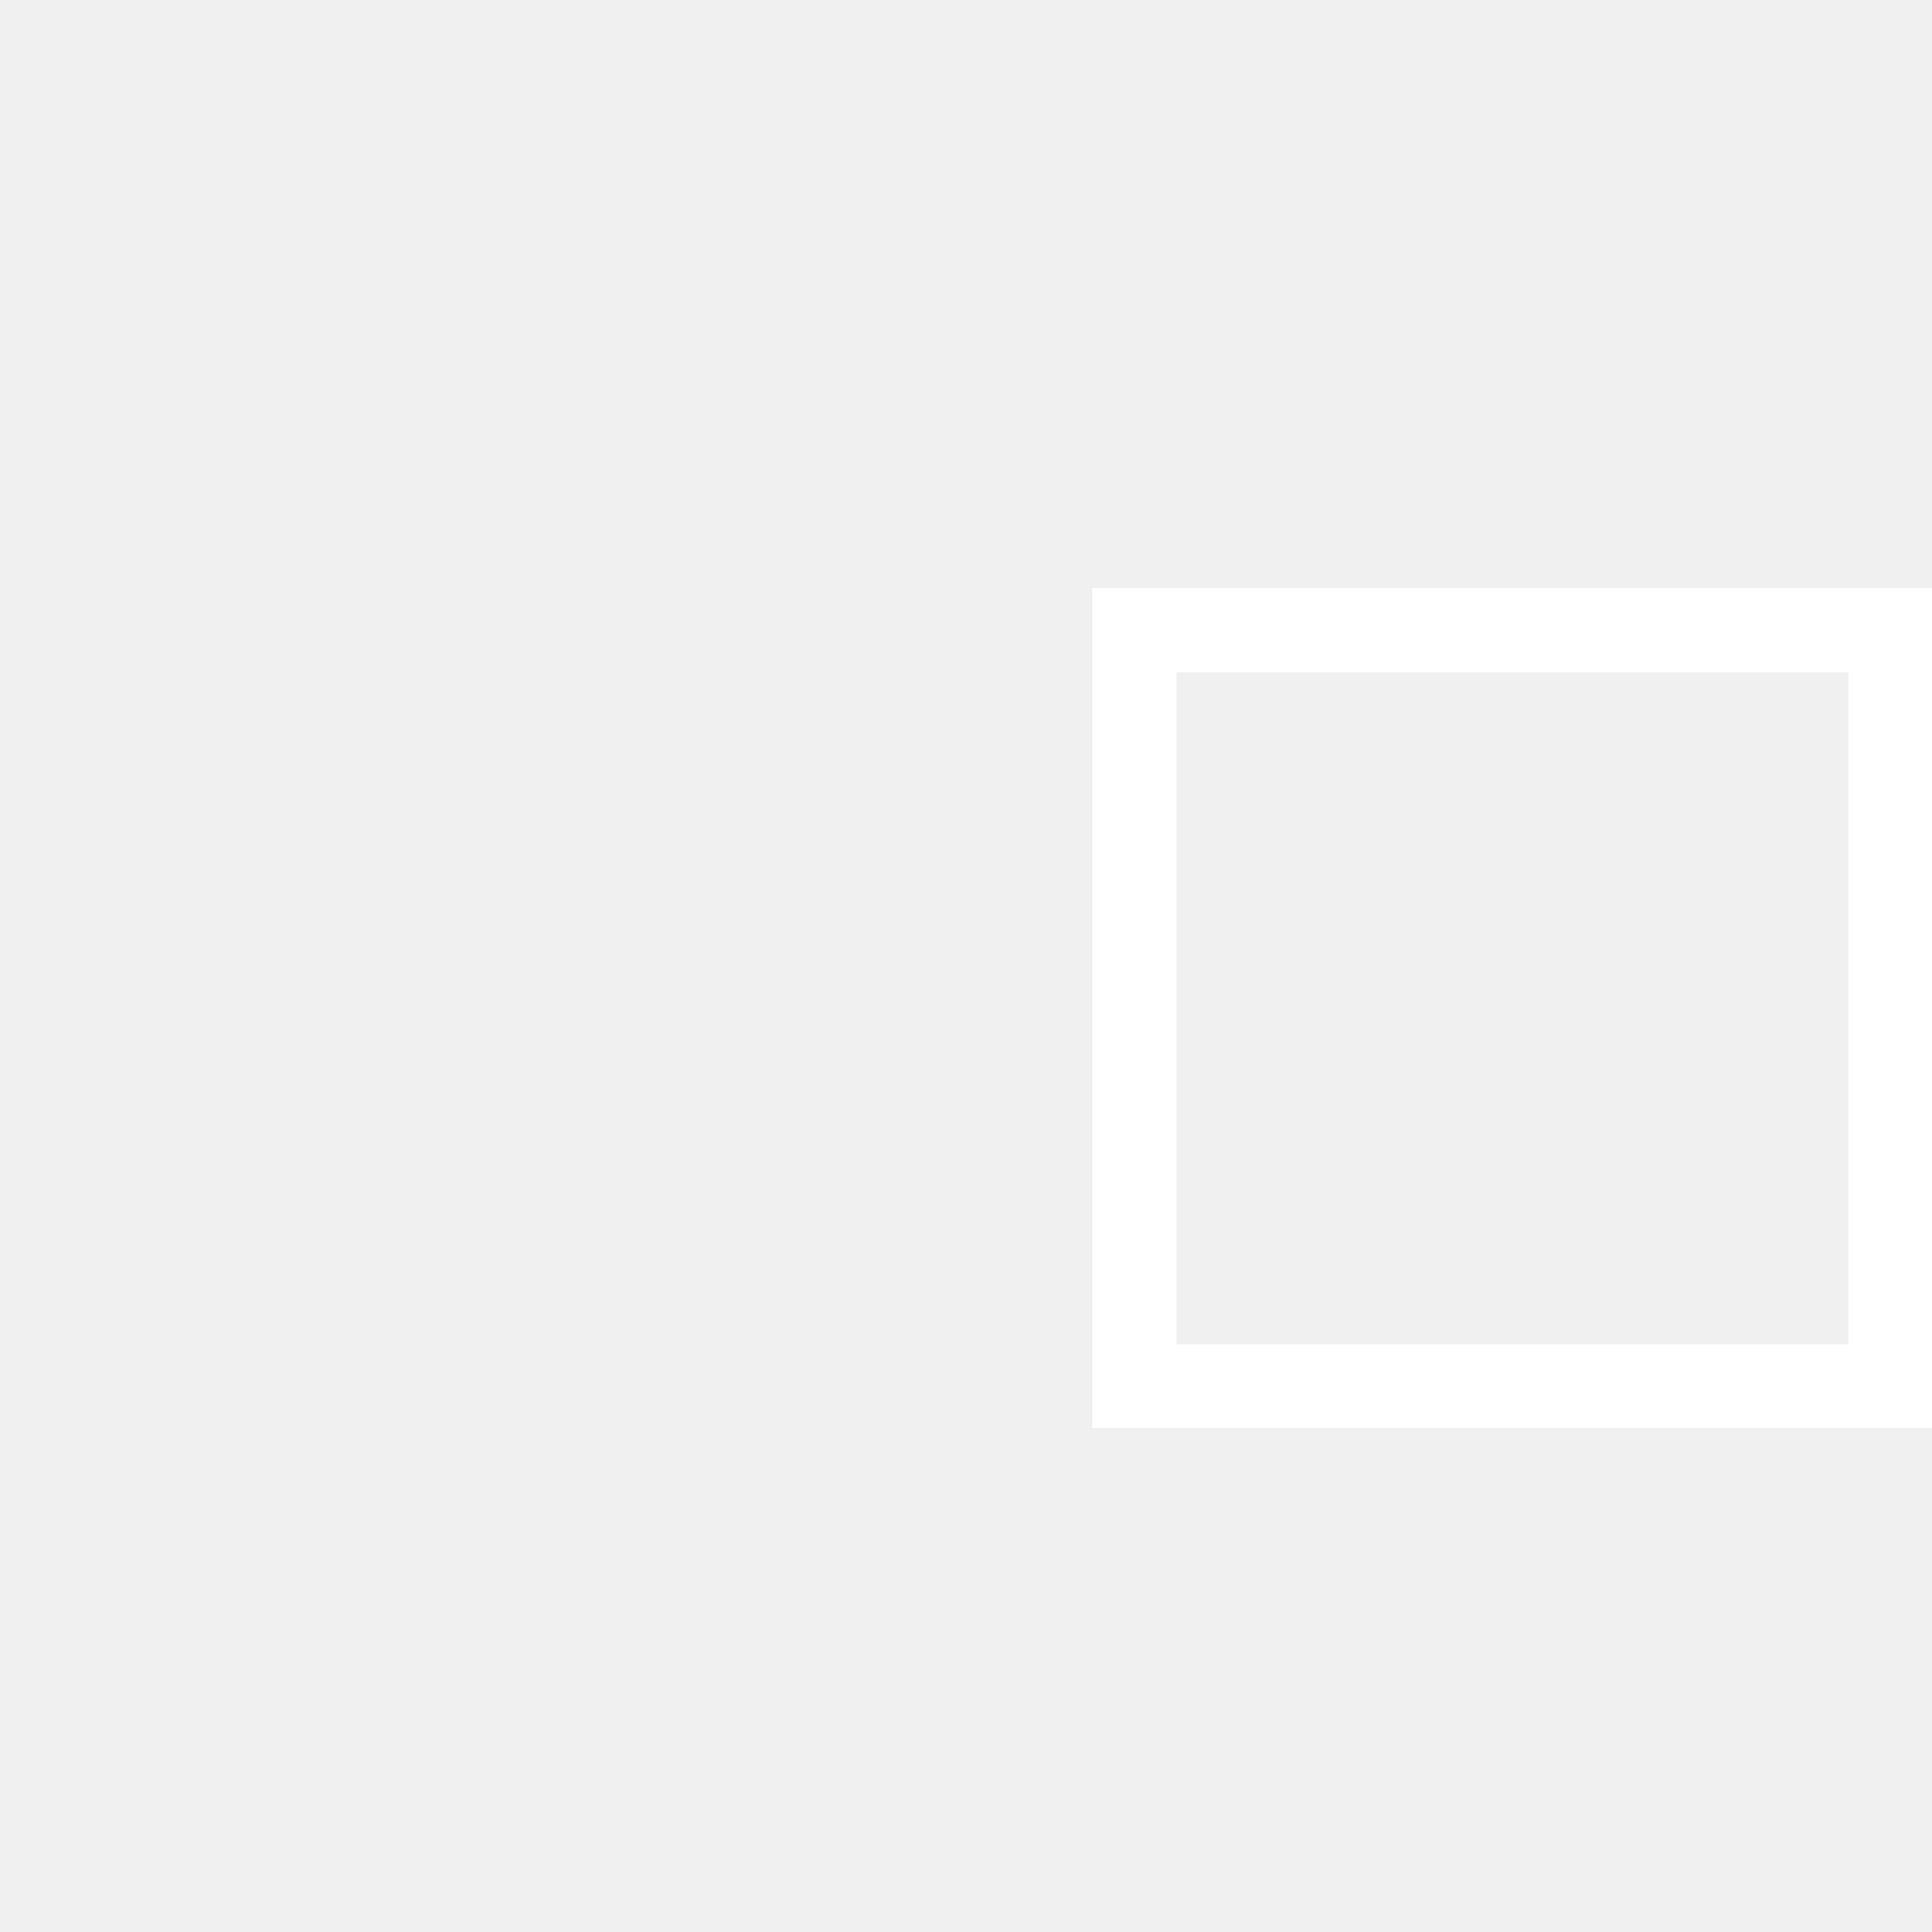
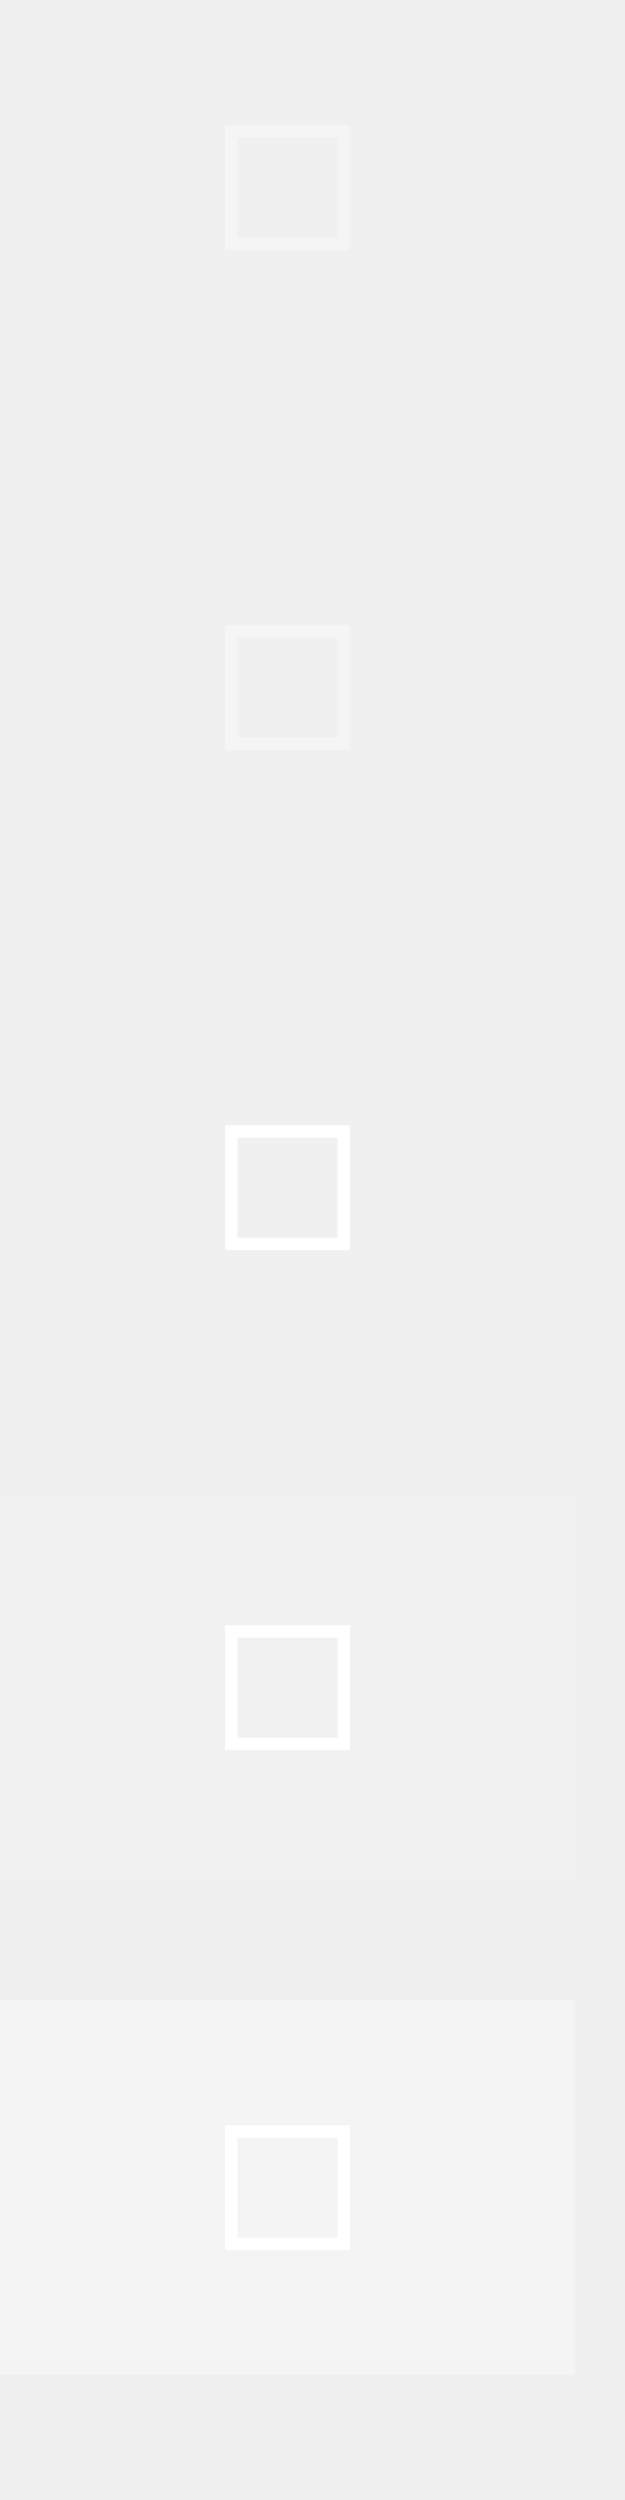
- <svg xmlns="http://www.w3.org/2000/svg" id="svg4306" width="23" height="23" version="1.1" style="enable-background:new">
+ <svg xmlns="http://www.w3.org/2000/svg" id="svg4306" width="50" height="200" version="1.1" style="enable-background:new">
  <defs id="defs22">
    <linearGradient id="fg_color">
      <stop style="stop-color:#d3dae3;stop-opacity:1;" offset="0" id="stop1387" />
    </linearGradient>
    <linearGradient id="selected_fg_color">
      <stop stop-color="#ffffffgit" offset="0" id="stop11" />
    </linearGradient>
  </defs>
-   <g style="opacity:0.35" id="inactive-center" transform="matrix(3.7795,0,0,3.7795,-105.9988,-577.5299)">
+   <g id="pressed-center" transform="matrix(3.7795,0,0,3.7795,-100.9997,-373.5142)">
+     <rect x="26.723" y="141.16" width="12.171" height="7.938" ry="3.7990001e-06" style="opacity:0.25;fill:#ffffff;stroke-width:1.1;paint-order:stroke fill markers" id="rect1011" />
+     <path d="m 31.486,143.81 v 2.646 h 2.646 V 143.81 Z m 0.265,0.265 h 2.117 v 2.117 h -2.117 z" style="fill:#ffffff;fill-opacity:1;paint-order:stroke fill markers" id="path1013" />
+   </g>
+   <g id="hover-center" transform="matrix(3.7795,0,0,3.7795,-100.9997,-413.5142)">
+     <rect x="26.723" y="141.16" width="12.171" height="7.938" ry="3.7990001e-06" style="opacity:0.1;fill:#ffffff;stroke-width:1.1;paint-order:stroke fill markers" id="rect991" />
+     <path d="m 31.486,143.81 v 2.646 h 2.646 V 143.81 Z m 0.265,0.265 h 2.117 v 2.117 h -2.117 z" style="fill:#ffffff;fill-opacity:1;paint-order:stroke fill markers" id="path993" />
+   </g>
+   <g id="active-center" transform="matrix(3.7795,0,0,3.7795,-100.9997,-453.5142)" style="opacity:1">
+     <rect x="26.723" y="141.16" width="12.171" height="7.938" ry="3.7990001e-06" style="opacity:0;stroke-width:0.442;paint-order:stroke fill markers" id="rect971" />
+     <path d="m 31.486,143.81 v 2.646 h 2.646 V 143.81 Z m 0.265,0.265 h 2.117 v 2.117 h -2.117 z" style="fill:#ffffff;fill-opacity:1;paint-order:stroke fill markers" id="path973" />
+   </g>
+   <g transform="matrix(3.7795,0,0,3.7795,-100.9997,-493.5142)" id="deactivated-center" style="opacity:0.35">
+     <rect id="rect878" style="opacity:0;stroke-width:0.442;paint-order:stroke fill markers" ry="3.7990001e-06" height="7.938" width="12.171" y="141.16" x="26.723" />
+     <path id="path880" style="opacity:1;fill:#ffffff;fill-opacity:1;paint-order:stroke fill markers" d="m 31.486,143.806 v 2.646 h 2.646 v -2.646 z m 0.265,0.265 h 2.117 v 2.117 h -2.117 z" />
+   </g>
+   <g style="opacity:0.35" id="inactive-center" transform="matrix(3.7795,0,0,3.7795,-100.9996,-533.5142)">
    <rect x="26.723" y="141.16" width="12.171" height="7.938" ry="3.7990001e-06" style="opacity:0;stroke-width:0.442;paint-order:stroke fill markers" id="rect951" />
    <path d="m 31.486,143.81 v 2.646 h 2.646 V 143.81 Z m 0.265,0.265 h 2.117 v 2.117 h -2.117 z" style="opacity:1;fill:#ffffff;fill-opacity:1;paint-order:stroke fill markers" id="path953" />
  </g>
-   <g id="active-center" transform="matrix(3.7795,0,0,3.7795,-105.9988,-536.5299)" style="opacity:1">
-     <rect x="26.723" y="141.16" width="12.171" height="7.938" ry="3.7990001e-06" style="opacity:0;stroke-width:0.442;paint-order:stroke fill markers" id="rect971" />
-     <path d="m 31.486,143.81 v 2.646 h 2.646 V 143.81 Z m 0.265,0.265 h 2.117 v 2.117 h -2.117 z" style="fill:#ffffff;fill-opacity:1;paint-order:stroke fill markers" id="path973" />
-   </g>
-   <g id="hover-center" transform="matrix(3.7795,0,0,3.7795,-105.9988,-497.5299)">
-     <rect x="26.723" y="141.16" width="12.171" height="7.938" ry="3.7990001e-06" style="opacity:0.1;fill:#ffffff;stroke-width:1.1;paint-order:stroke fill markers" id="rect991" />
-     <path d="m 31.486,143.81 v 2.646 h 2.646 V 143.81 Z m 0.265,0.265 h 2.117 v 2.117 h -2.117 z" style="fill:#ffffff;fill-opacity:1;paint-order:stroke fill markers" id="path993" />
-   </g>
-   <g id="pressed-center" transform="matrix(3.7795,0,0,3.7795,-105.9988,-457.5299)">
-     <rect x="26.723" y="141.16" width="12.171" height="7.938" ry="3.7990001e-06" style="opacity:0.25;fill:#ffffff;stroke-width:1.1;paint-order:stroke fill markers" id="rect1011" />
-     <path d="m 31.486,143.81 v 2.646 h 2.646 V 143.81 Z m 0.265,0.265 h 2.117 v 2.117 h -2.117 z" style="fill:#ffffff;fill-opacity:1;paint-order:stroke fill markers" id="path1013" />
-   </g>
-   <g transform="matrix(3.7795,0,0,3.7795,-105.9988,-614.5298)" id="deactivated-center" style="opacity:0.35">
-     <rect id="rect878" style="opacity:0;stroke-width:0.442;paint-order:stroke fill markers" ry="3.7990001e-06" height="7.938" width="12.171" y="141.16" x="26.723" />
-     <path id="path880" style="opacity:1;fill:#ffffff;fill-opacity:1;paint-order:stroke fill markers" d="m 31.486,143.806 v 2.646 h 2.646 v -2.646 z m 0.265,0.265 h 2.117 v 2.117 h -2.117 z" />
-   </g>
</svg>
